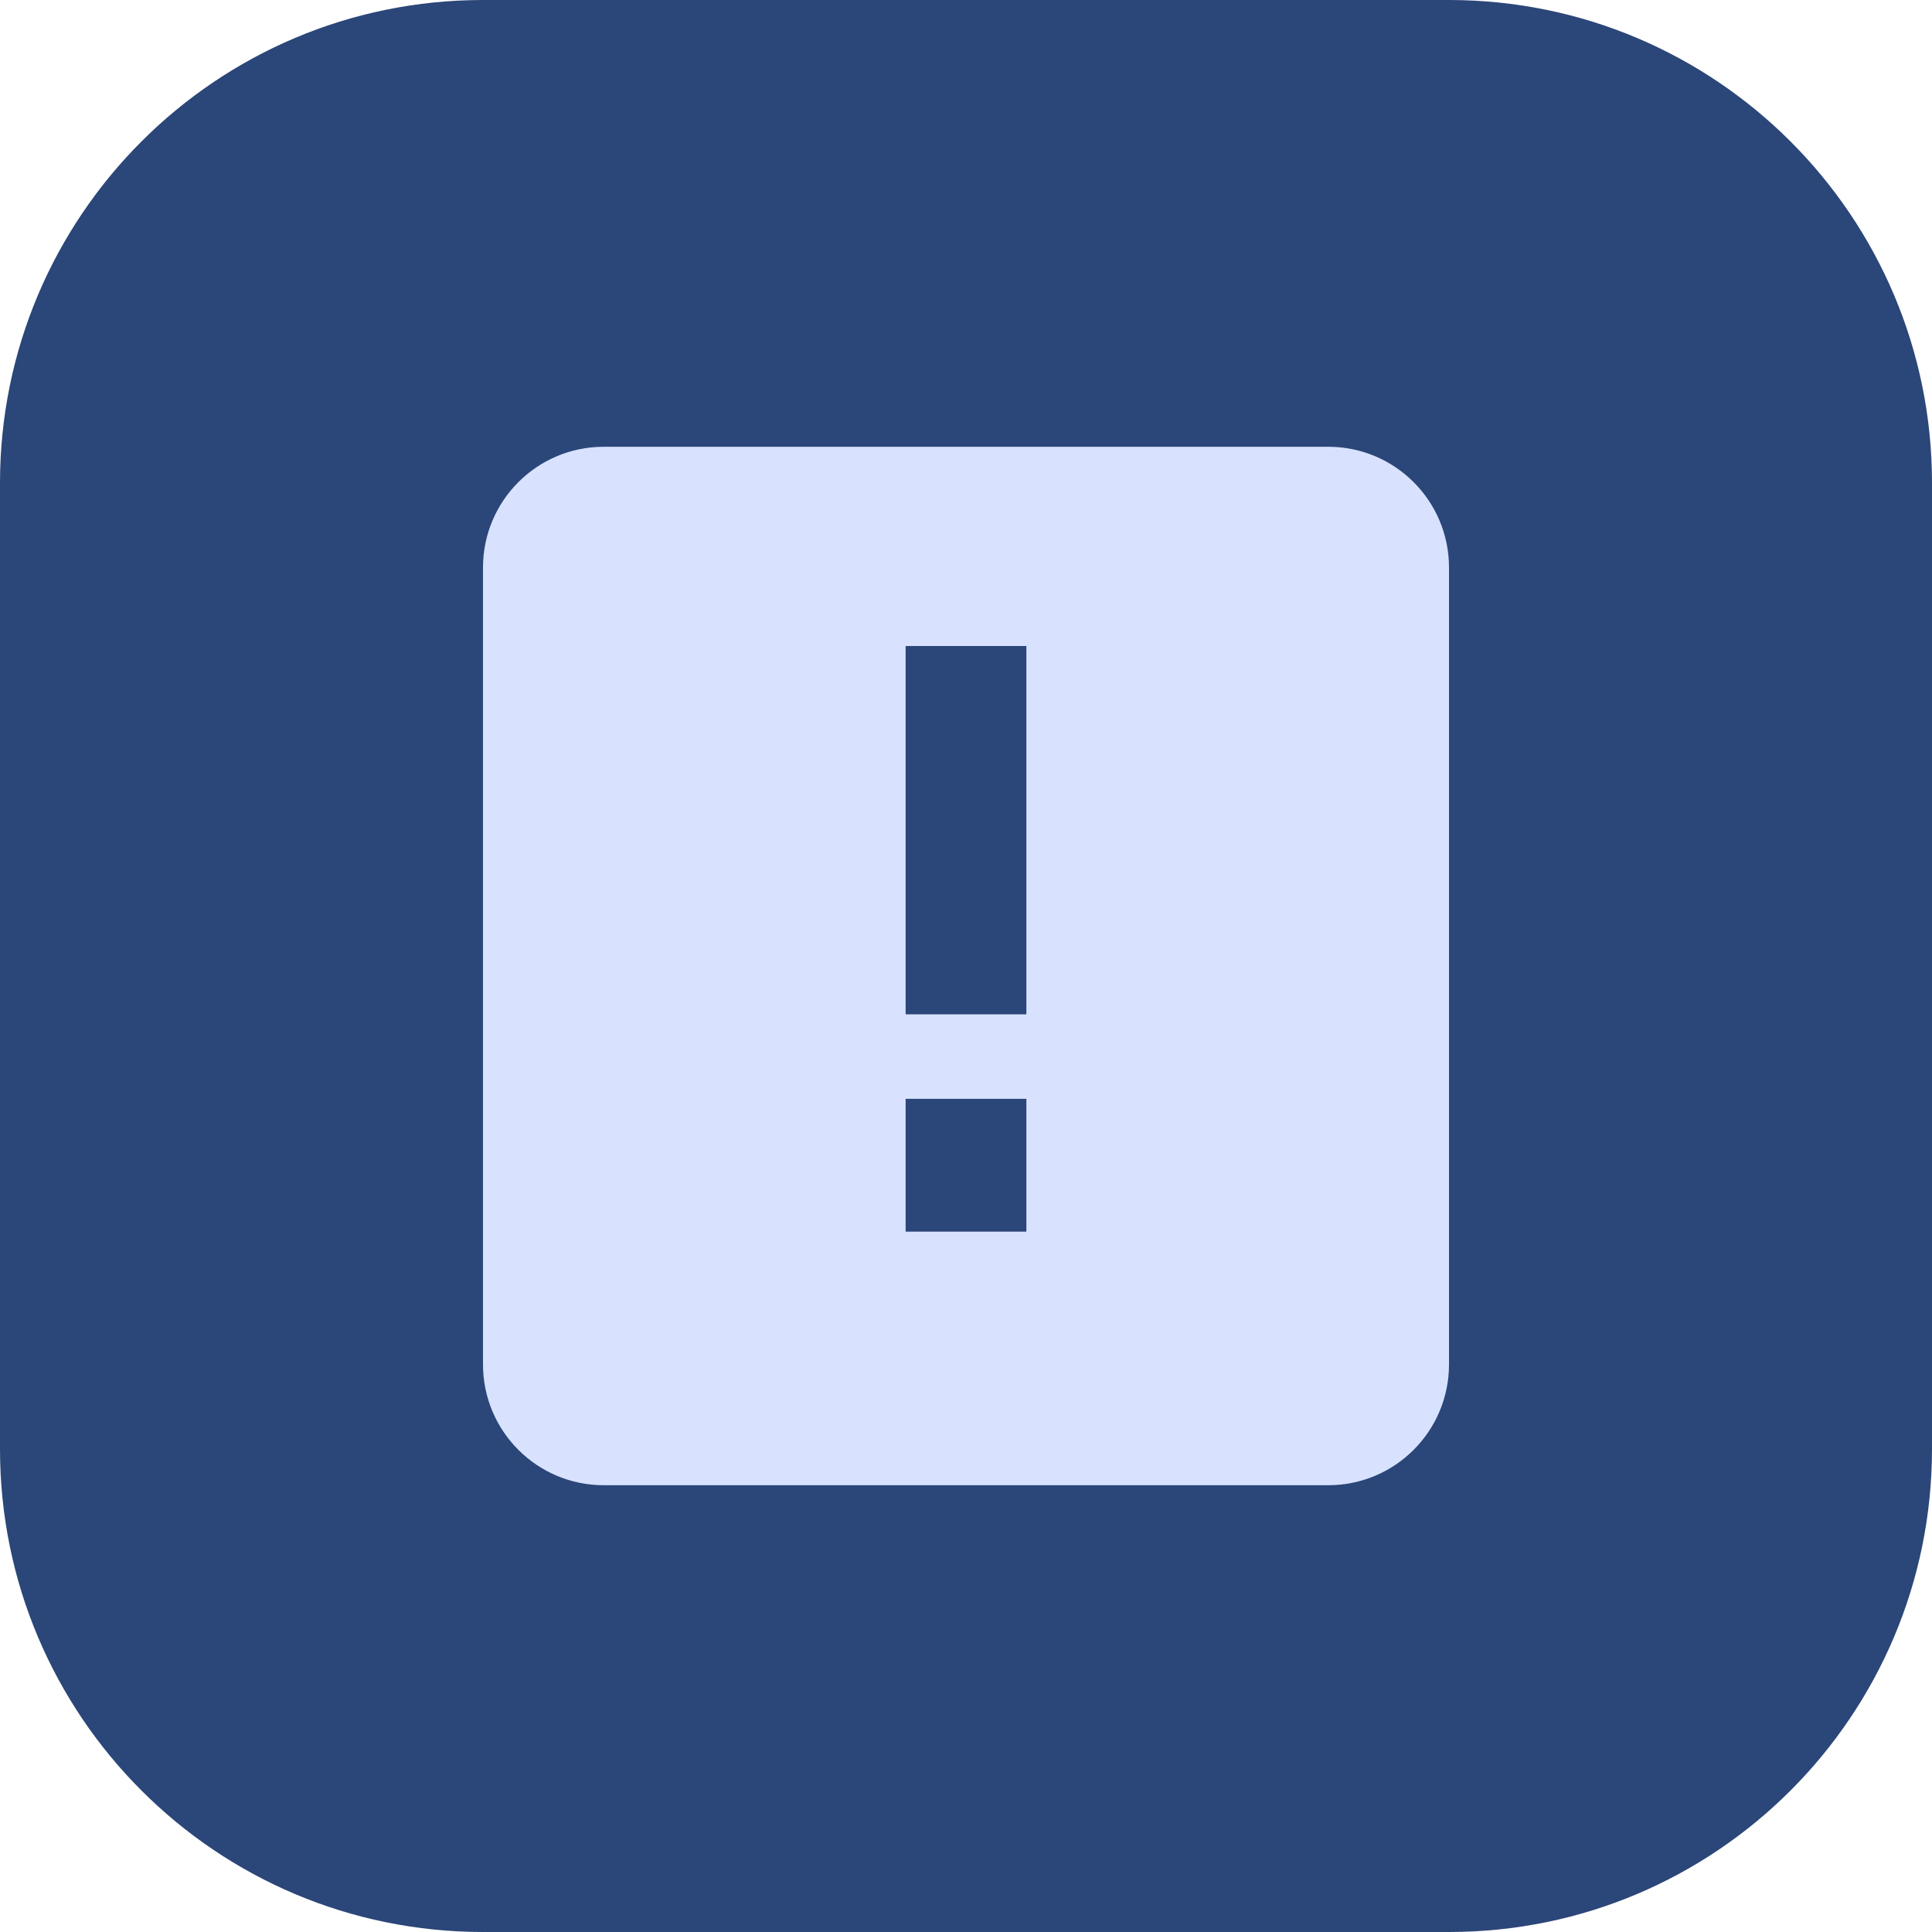
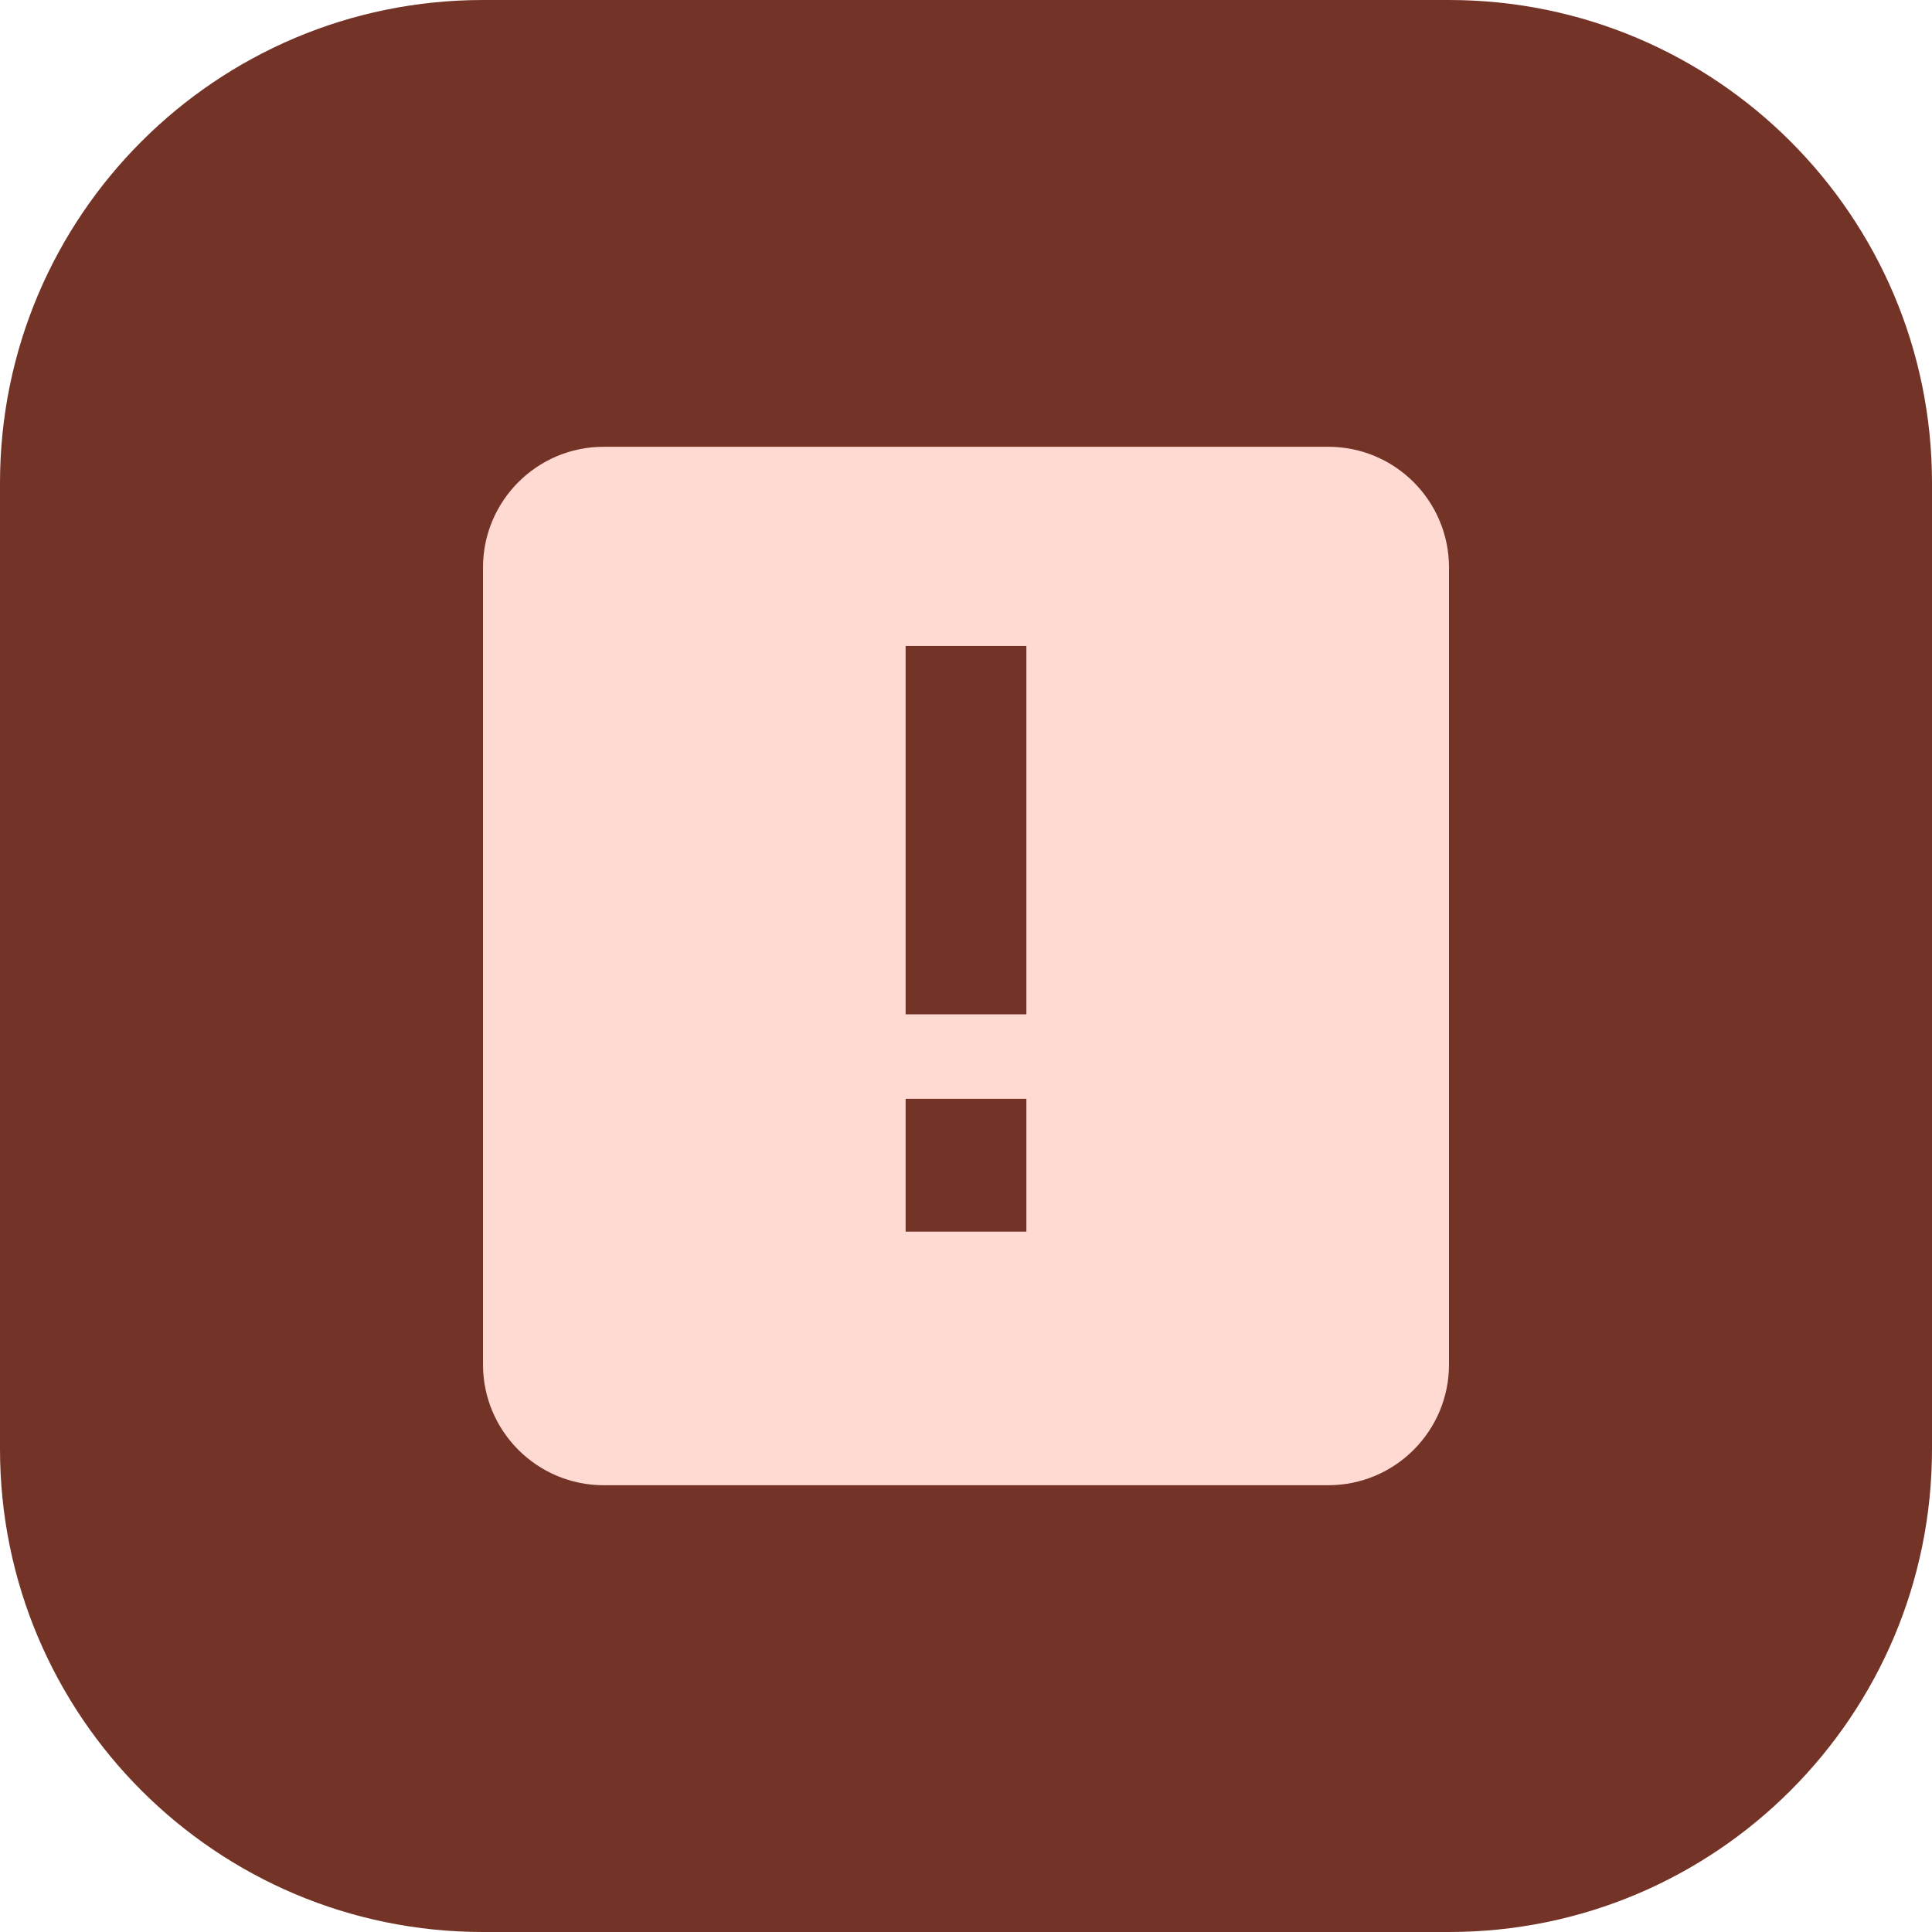
<svg xmlns="http://www.w3.org/2000/svg" width="24" height="24" viewBox="0 0 24 24">
-   <rect width="24" height="24" rx="6" fill="#2b4678" />
+   <rect width="24" height="24" rx="6" fill="#733427" />
  <g transform="translate(3 3) scale(0.75)">
-     <path fill="#d8e2ff" fill-rule="evenodd" d="M6 3.4h12a2 2 0 0 1 2 2v13.2a2 2 0 0 1-2 2H6a2 2 0 0 1-2-2V5.4a2 2 0 0 1 2-2zm5 3.3h2v6.1h-2zm0 7.5h2v2.2h-2z" />
+     <path fill="#ffdad3" fill-rule="evenodd" d="M6 3.4h12a2 2 0 0 1 2 2v13.2a2 2 0 0 1-2 2H6a2 2 0 0 1-2-2V5.4a2 2 0 0 1 2-2zm5 3.3h2v6.1h-2zm0 7.5h2v2.2h-2z" />
  </g>
</svg>
